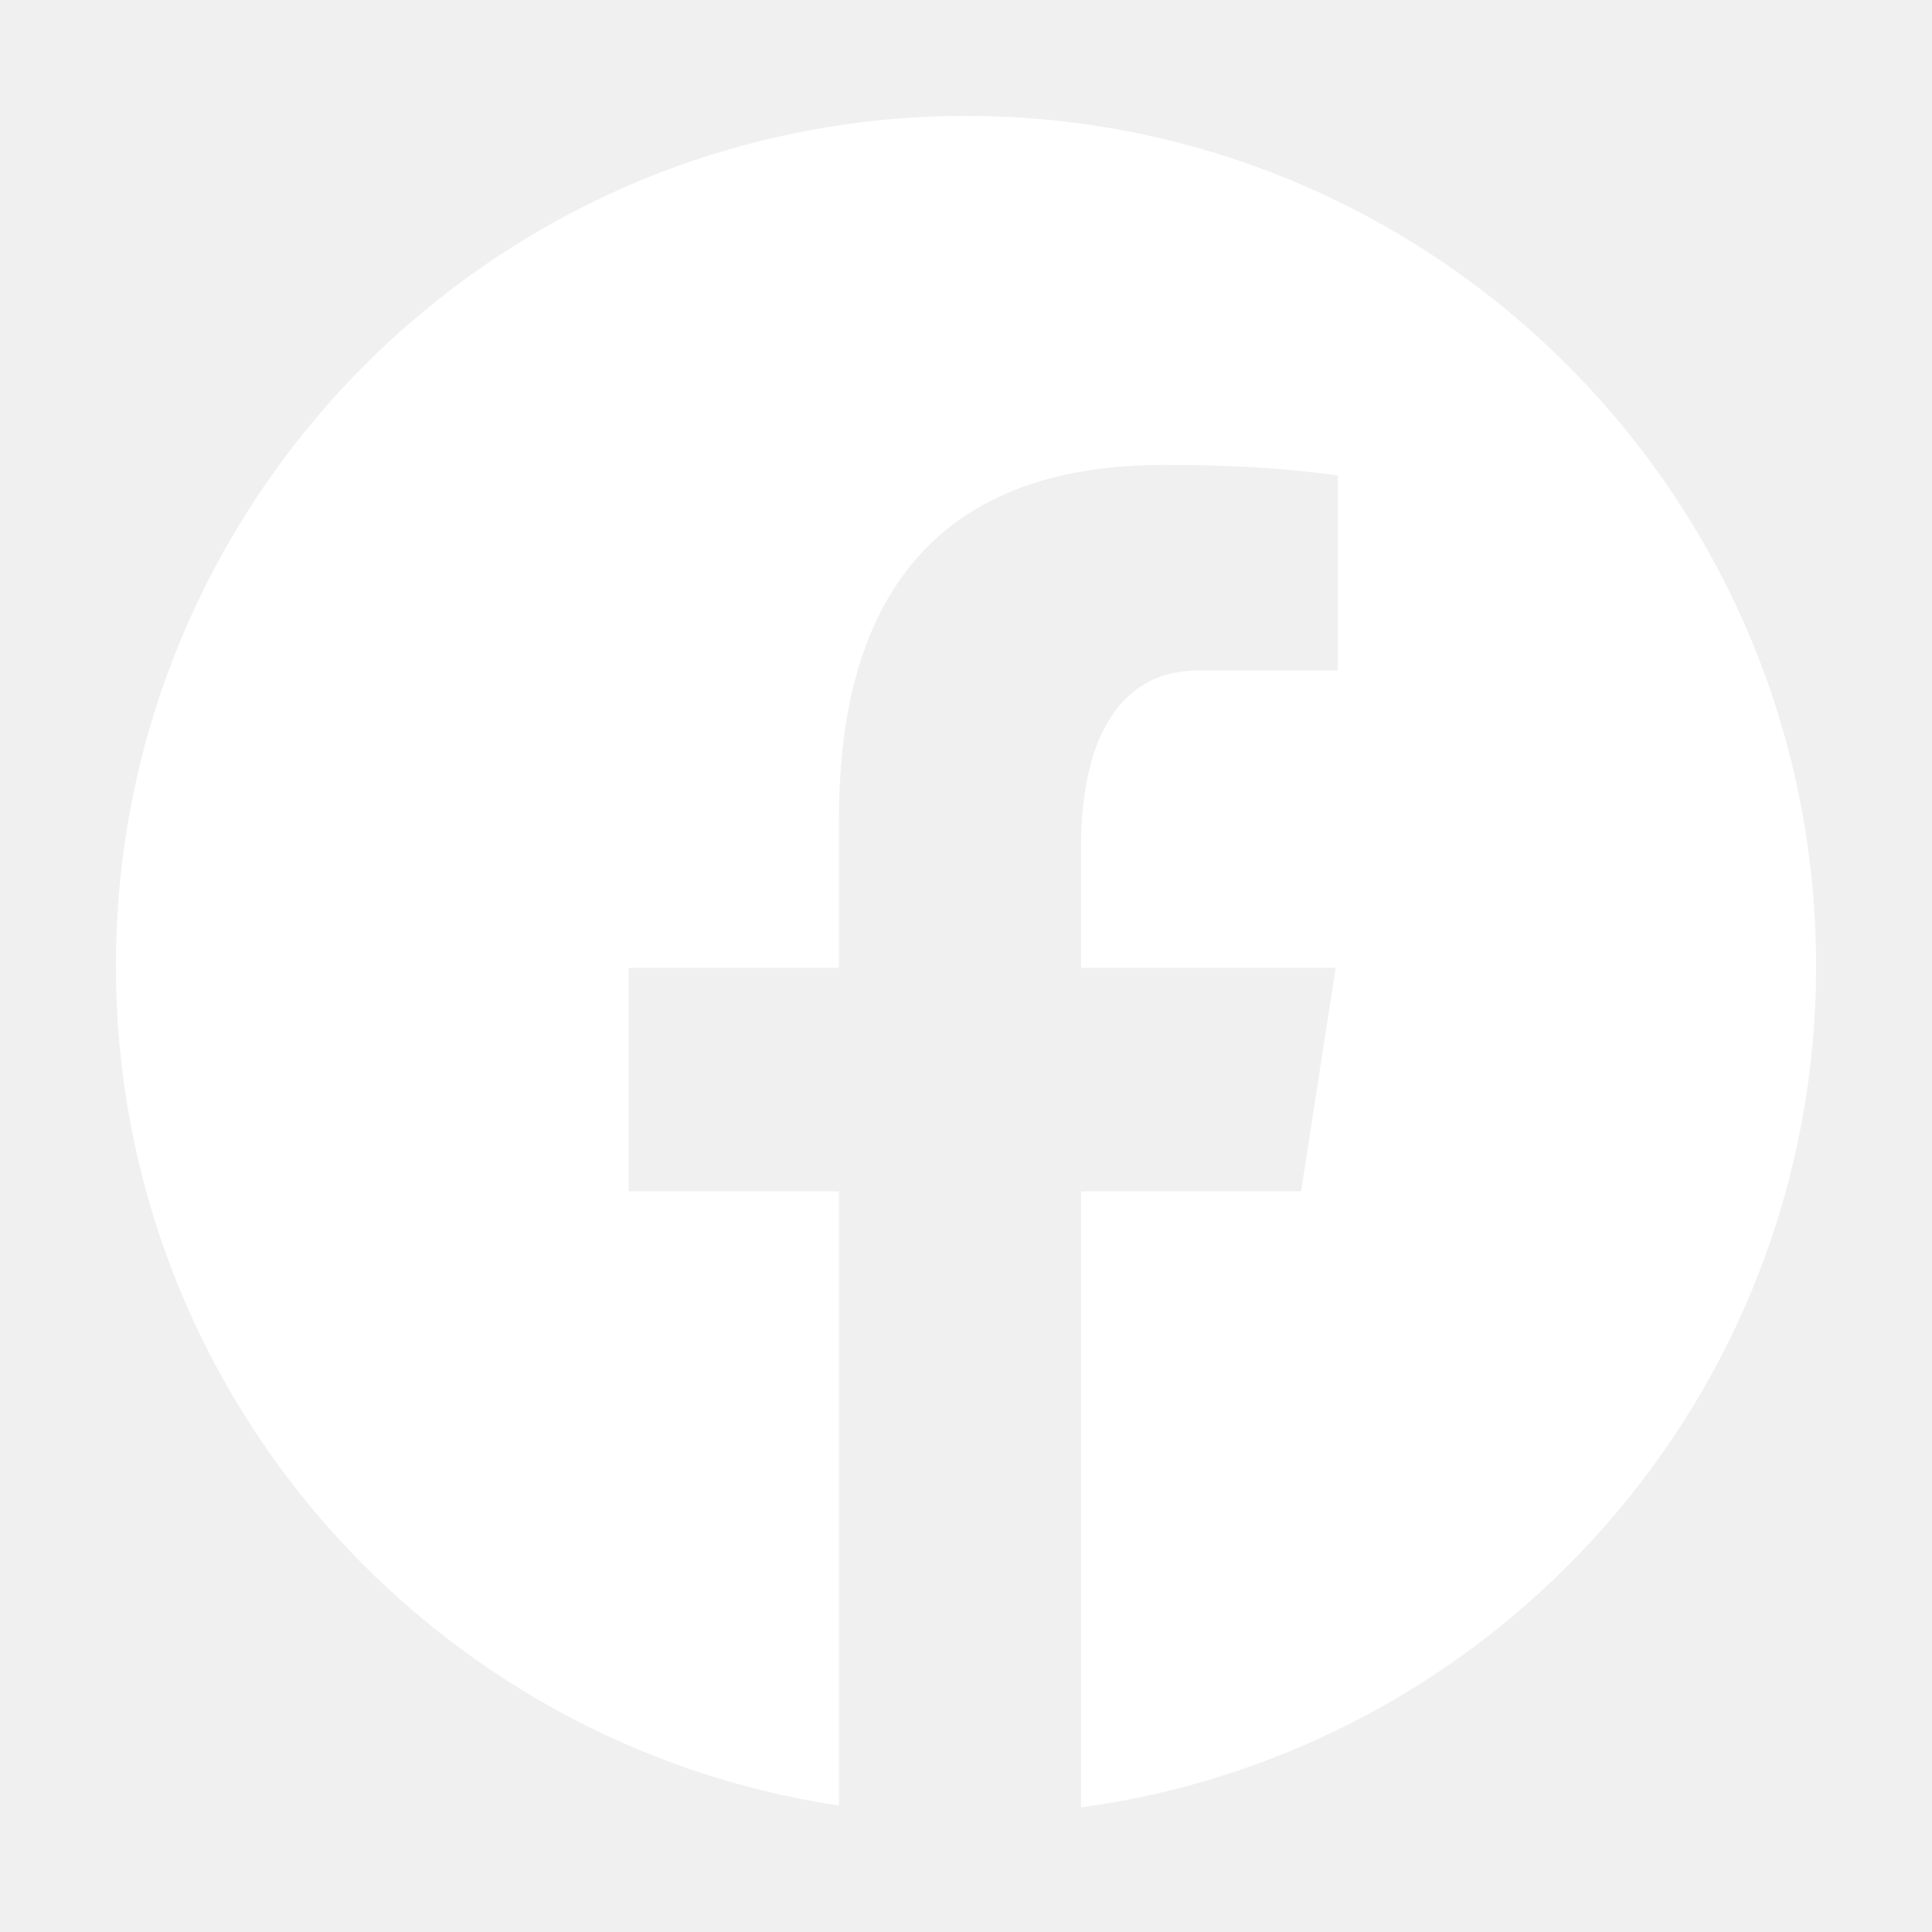
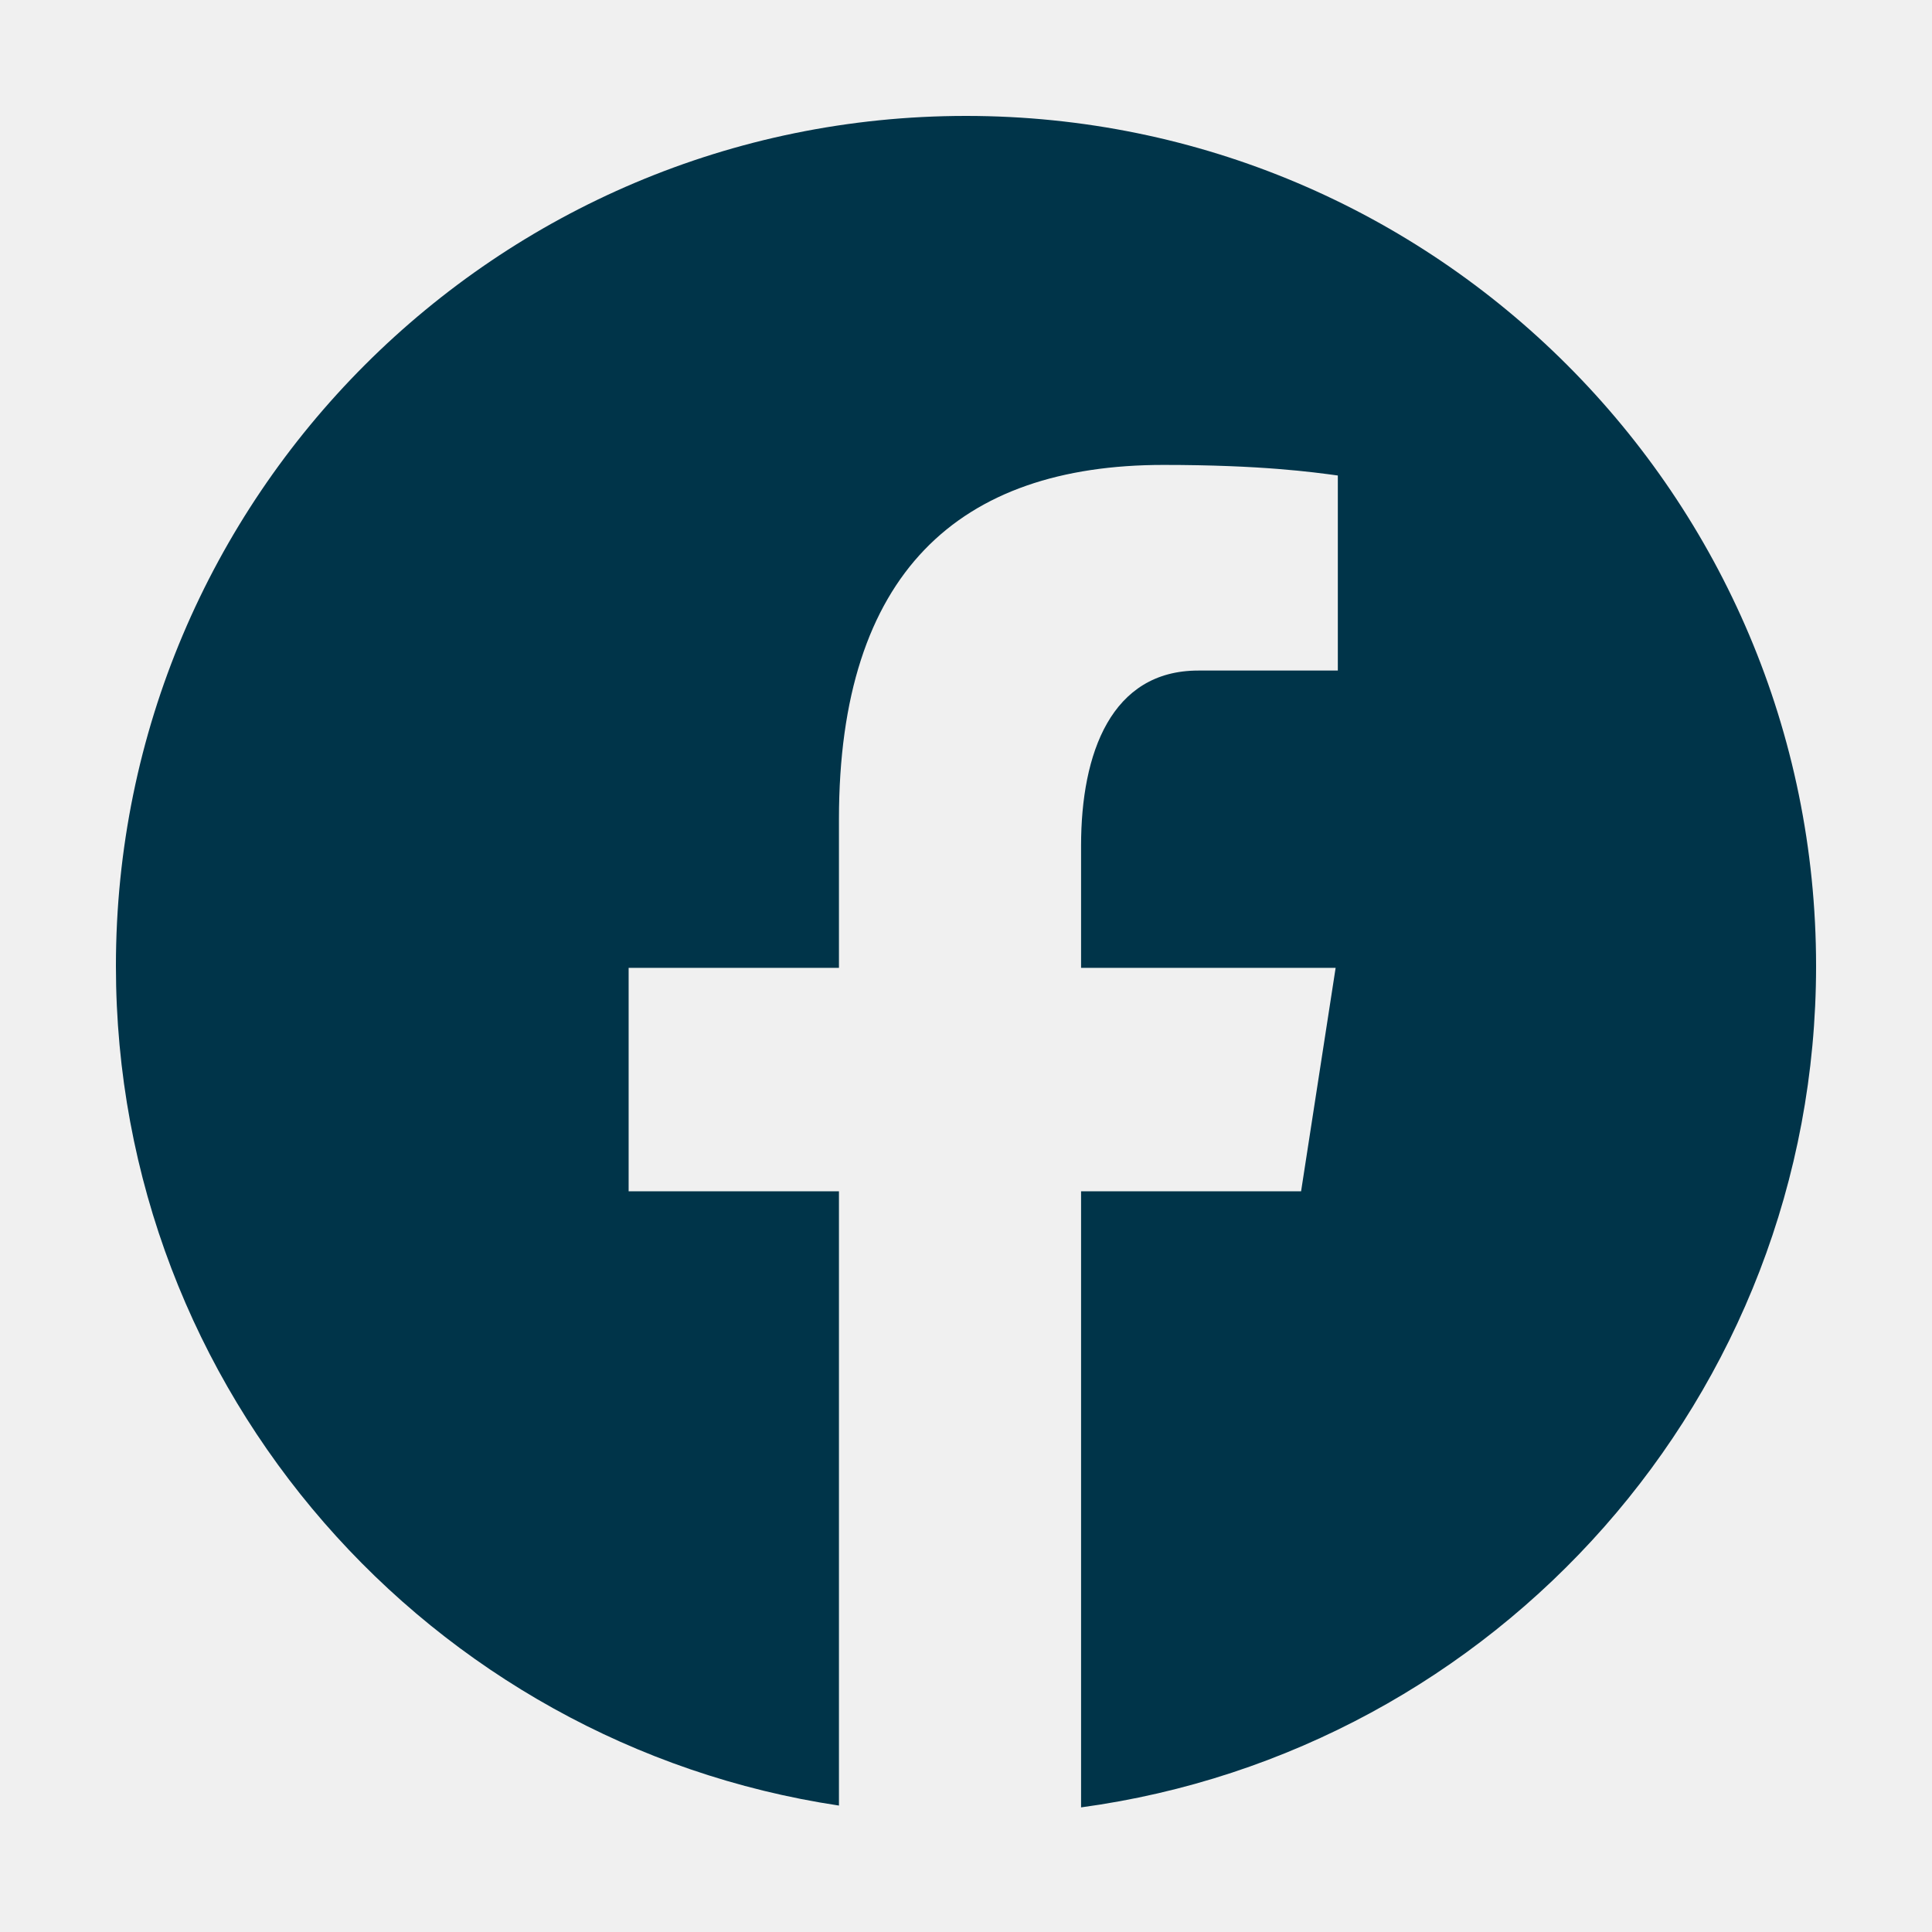
<svg xmlns="http://www.w3.org/2000/svg" viewBox="0 0 50 50" width="50px" height="50px">
-   <path d="M25,3C12.85,3,3,12.85,3,25c0,11.03,8.125,20.137,18.712,21.728V30.831h-5.443v-5.783h5.443v-3.848 c0-6.371,3.104-9.168,8.399-9.168c2.536,0,3.877,0.188,4.512,0.274v5.048h-3.612c-2.248,0-3.033,2.131-3.033,4.533v3.161h6.588 l-0.894,5.783h-5.694v15.944C38.716,45.318,47,36.137,47,25C47,12.85,37.15,3,25,3z" fill="#fff" />
+   <path d="M25,3C12.85,3,3,12.85,3,25c0,11.03,8.125,20.137,18.712,21.728V30.831h-5.443v-5.783h5.443v-3.848 c0-6.371,3.104-9.168,8.399-9.168c2.536,0,3.877,0.188,4.512,0.274v5.048h-3.612c-2.248,0-3.033,2.131-3.033,4.533v3.161h6.588 l-0.894,5.783h-5.694v15.944C38.716,45.318,47,36.137,47,25C47,12.85,37.15,3,25,3z" fill="#003449" />
</svg>
